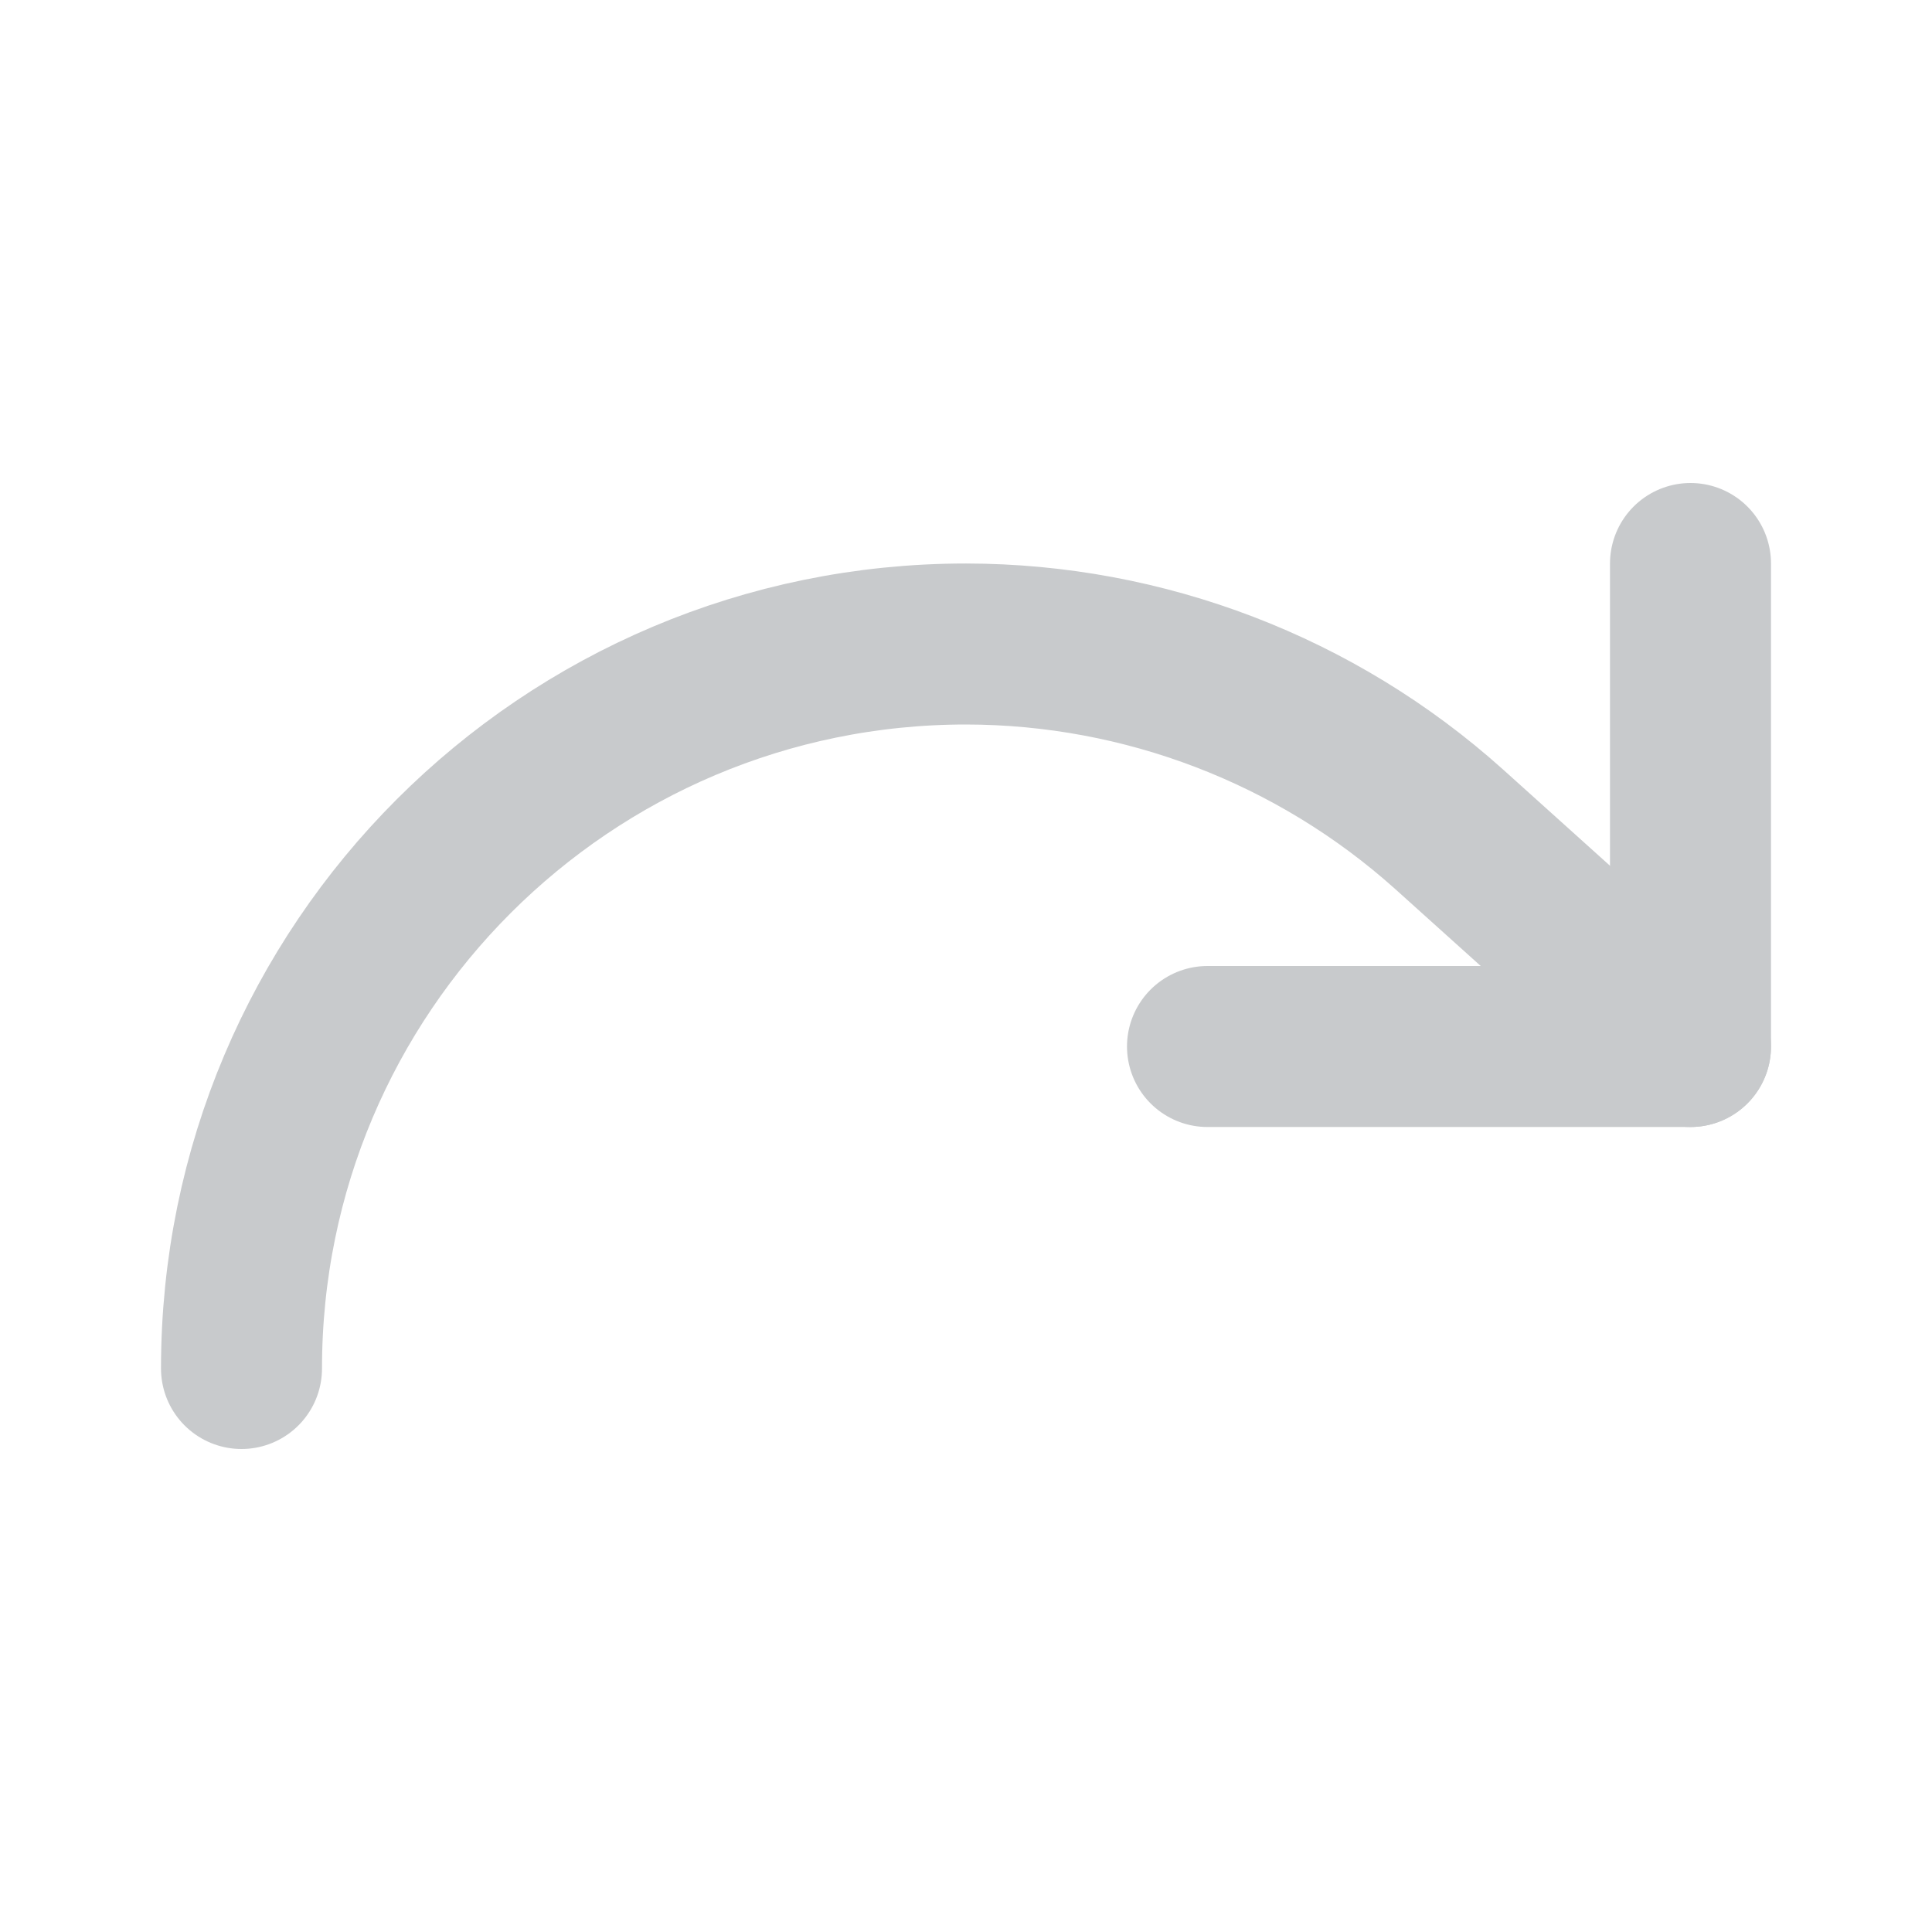
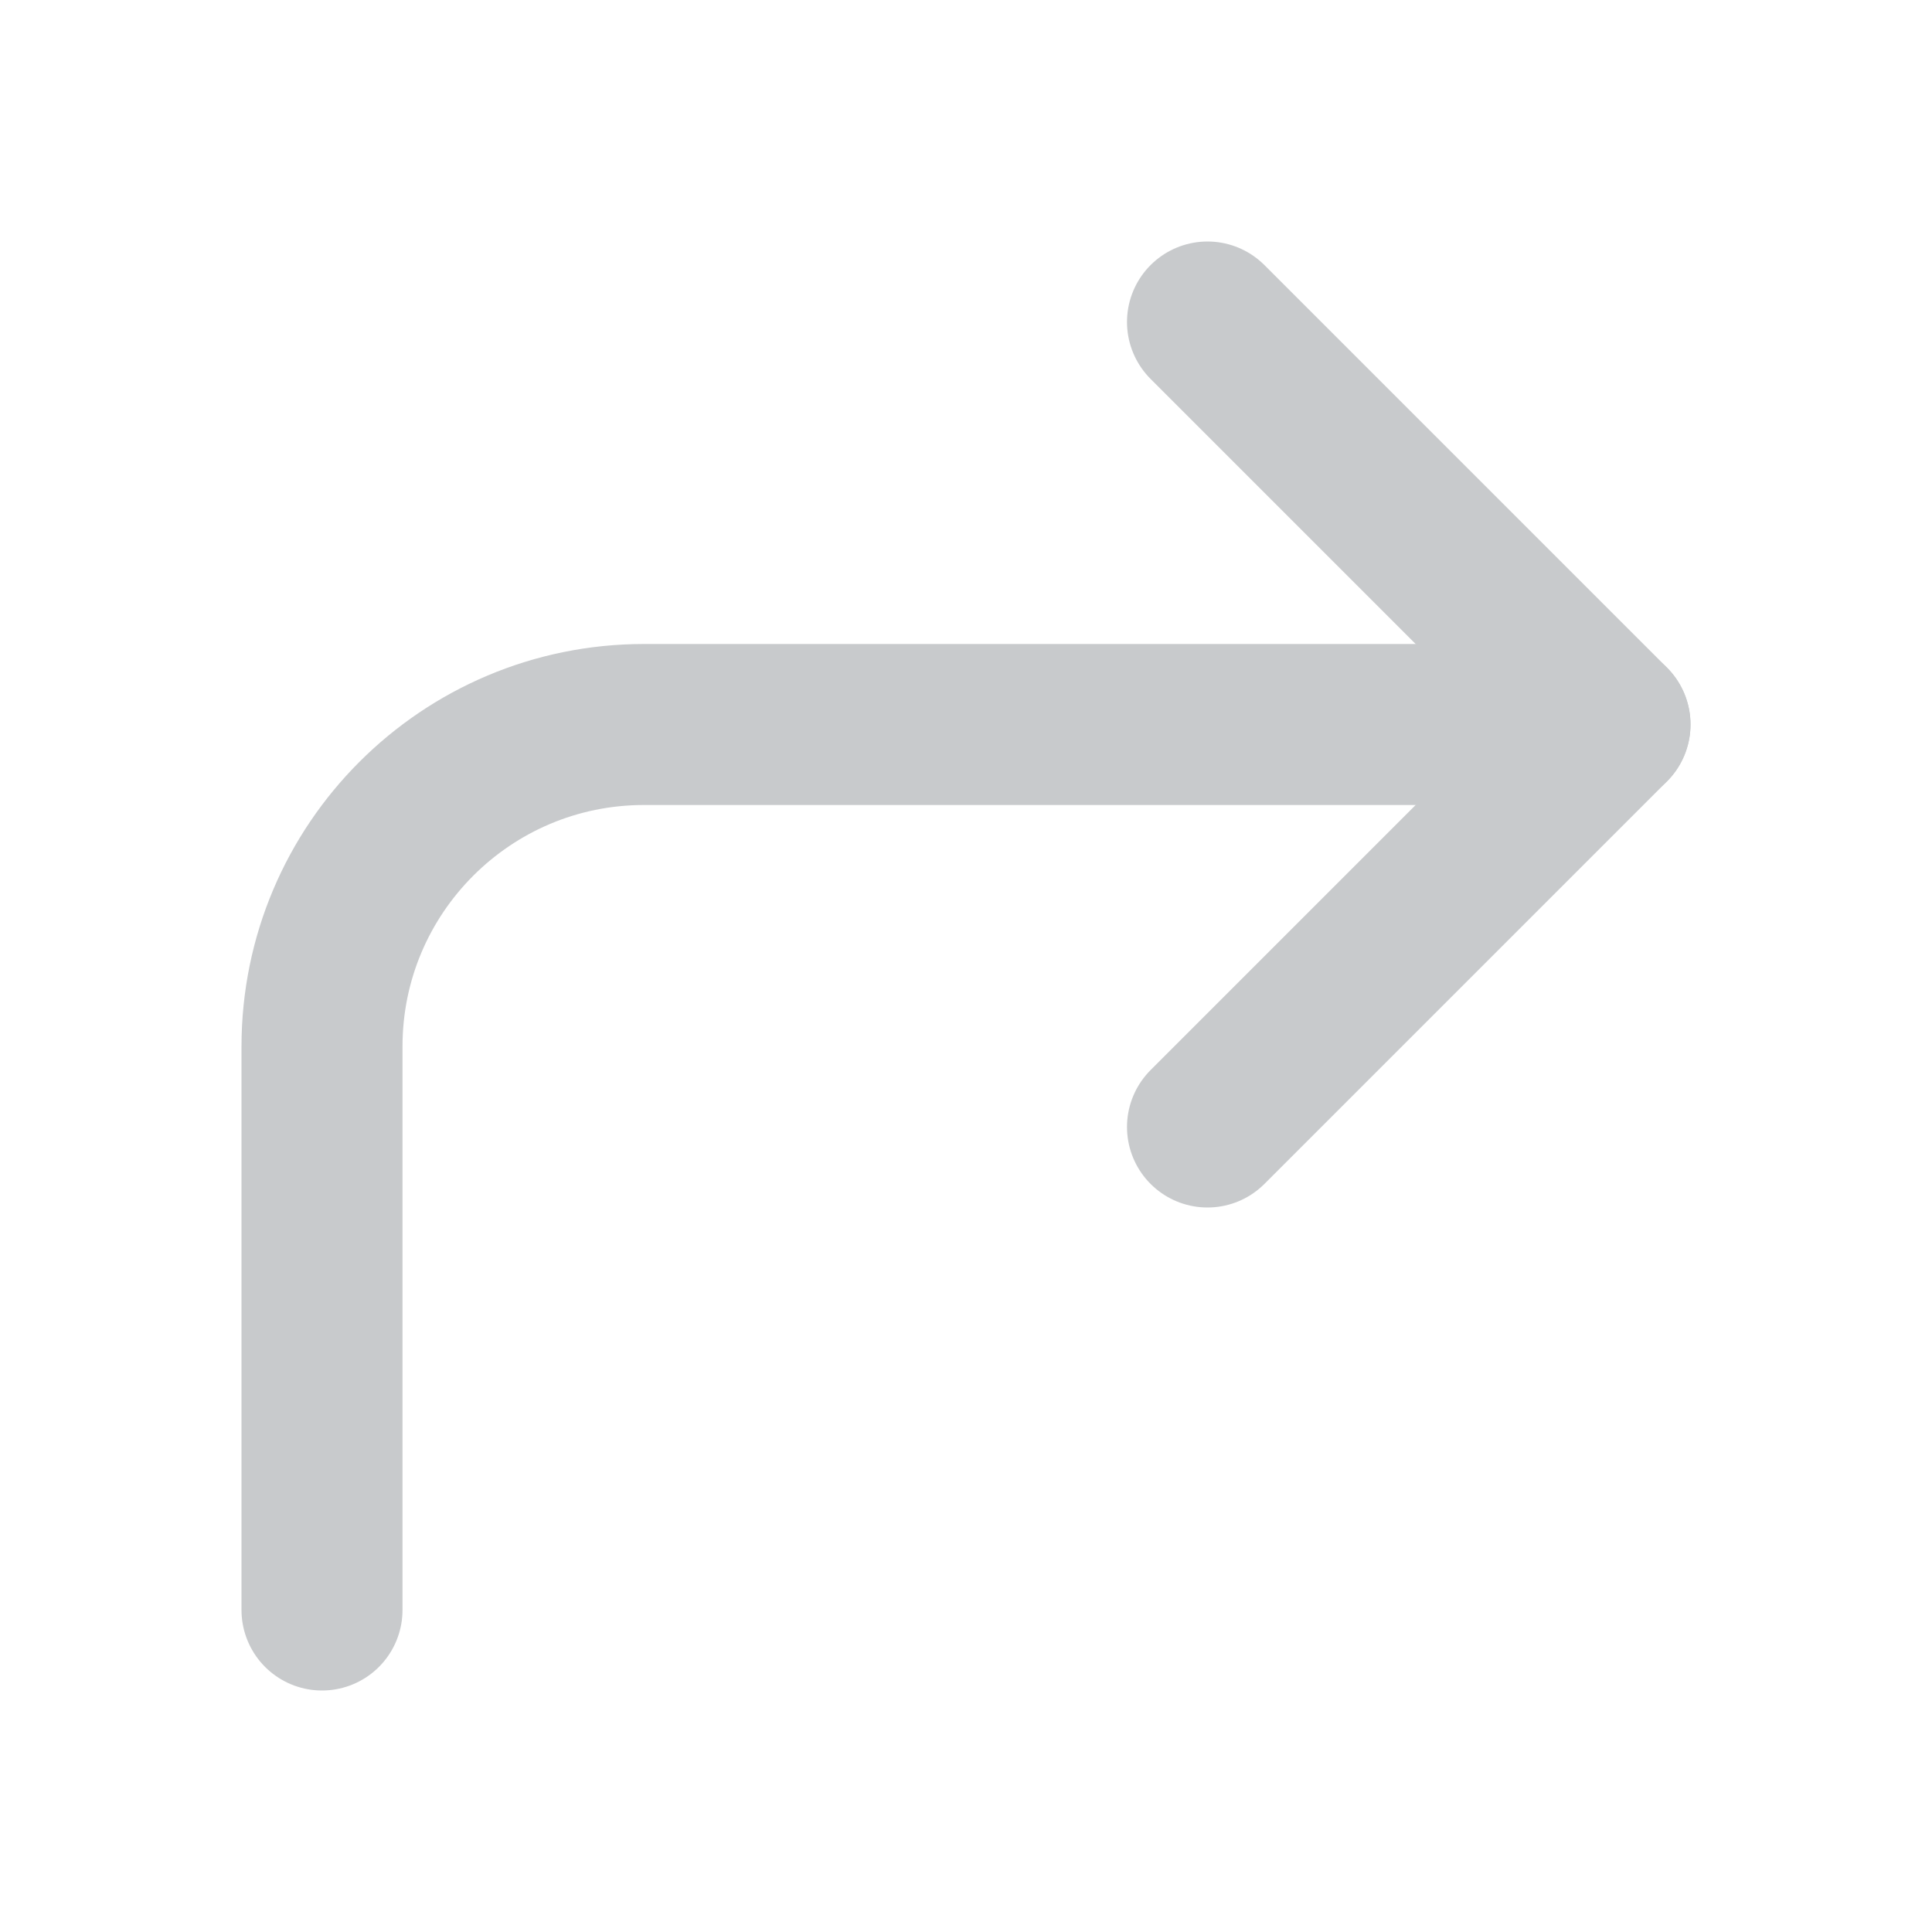
<svg xmlns="http://www.w3.org/2000/svg" width="24" height="24" viewBox="0 0 24 24" fill="none" stroke="#c8cacc" stroke-width="2" stroke-linecap="round" stroke-linejoin="round">
-   <path d="M21 7v6h-6" />
-   <path d="M3 17a9 9 0 0 1 9-9 9 9 0 0 1 6 2.3l3 2.7" />
+   <path d="m15 14 5-5-5-5" />
+   <path d="M4 20v-7a4 4 0 0 1 4-4h12" />
</svg>
